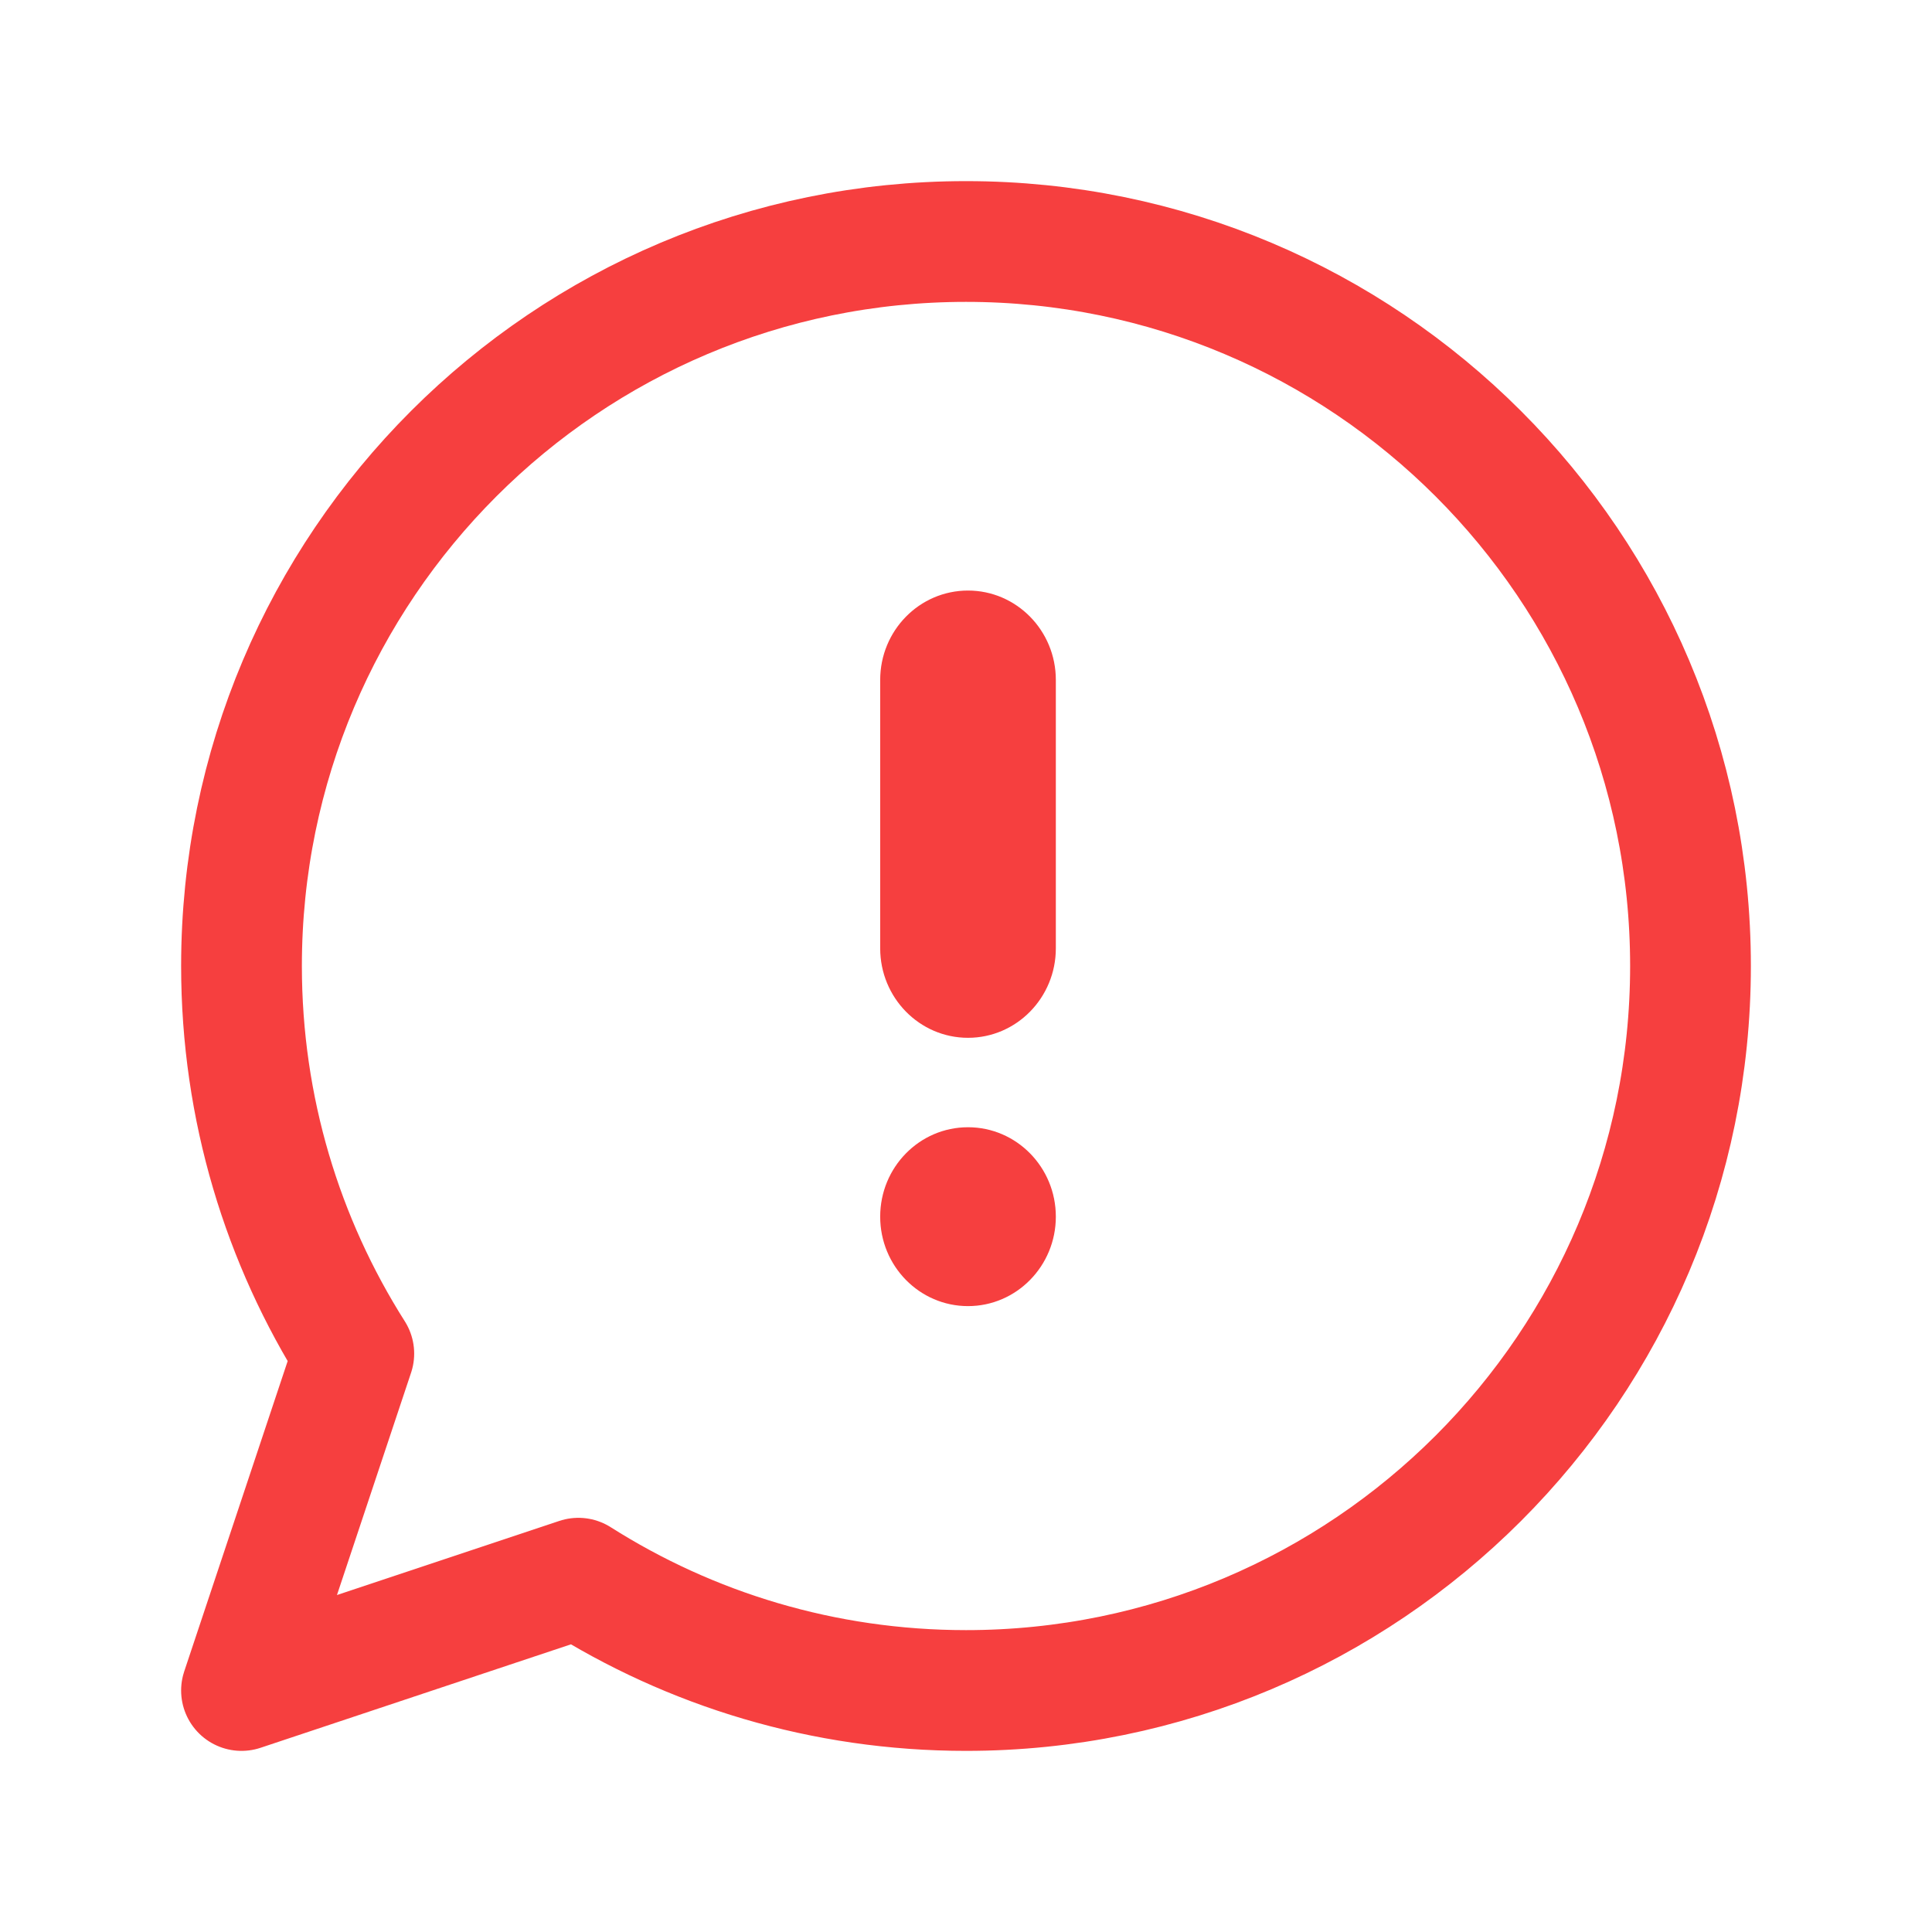
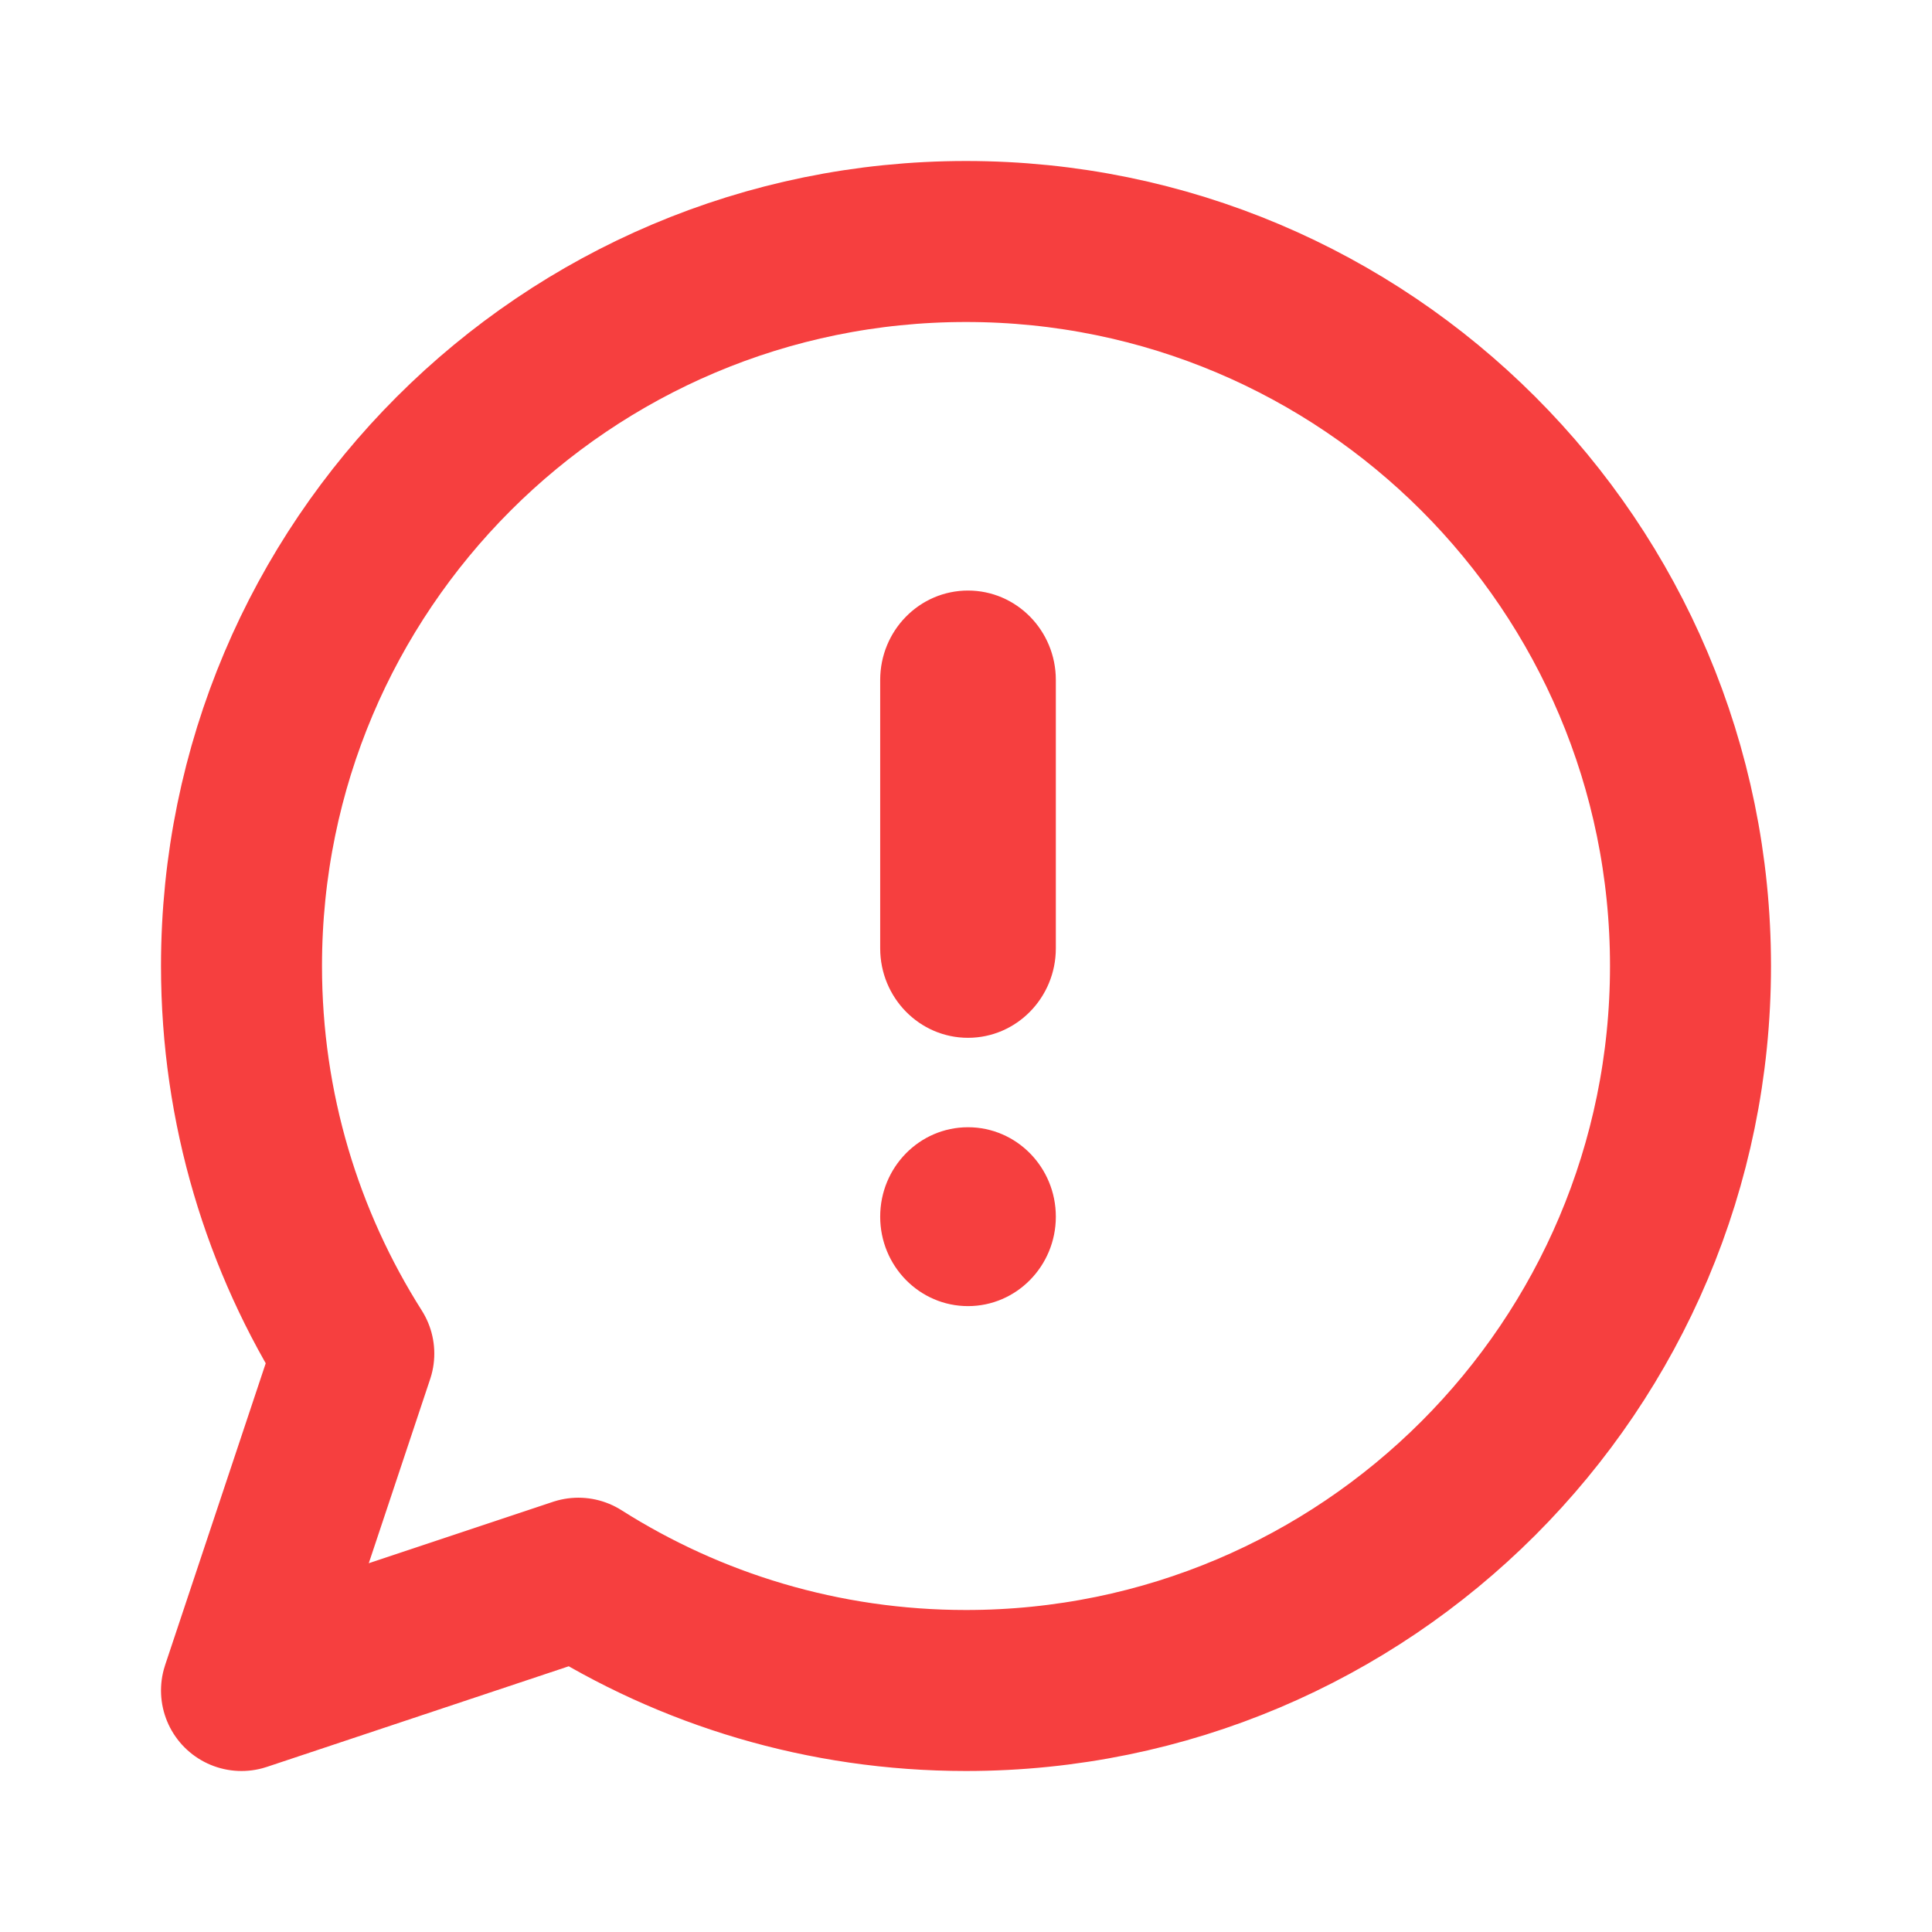
<svg xmlns="http://www.w3.org/2000/svg" width="24" height="24" viewBox="0 0 24 24" fill="none">
-   <g id="Communication / Chat_Circle">
-     <path id="Vector" d="M21 12C21 16.971 16.971 21 12 21C10.229 21 8.577 20.488 7.185 19.605L3 21L4.395 16.815C3.512 15.423 3 13.771 3 12C3 7.029 7.029 3 12 3C16.971 3 21 7.029 21 12Z" stroke="#F63F3F" stroke-width="1.5" stroke-linecap="round" stroke-linejoin="round" />
-     <g id="Icon">
-       <path d="M12.025 7.336C12.627 7.336 13.116 7.833 13.116 8.447V11.78C13.116 12.394 12.627 12.892 12.025 12.892C11.422 12.892 10.934 12.394 10.934 11.78V8.447C10.934 7.833 11.422 7.336 12.025 7.336Z" fill="#F63F3F" />
-       <path d="M12.025 14.003C11.422 14.003 10.934 14.5 10.934 15.114C10.934 15.727 11.422 16.225 12.025 16.225C12.627 16.225 13.116 15.727 13.116 15.114C13.116 14.5 12.627 14.003 12.025 14.003Z" fill="#F63F3F" />
-     </g>
-   </g>
+   <path d="M21 12C21 16.971 16.971 21 12 21C10.229 21 8.577 20.488 7.185 19.605L3 21L4.395 16.815C3.512 15.423 3 13.771 3 12C3 7.029 7.029 3 12 3C16.971 3 21 7.029 21 12Z" stroke="#F63F3F" stroke-width="2" stroke-linecap="round" stroke-linejoin="round" />
+   <path d="M12.025 7.336C12.627 7.336 13.116 7.833 13.116 8.447V11.78C13.116 12.394 12.627 12.892 12.025 12.892C11.422 12.892 10.934 12.394 10.934 11.78V8.447C10.934 7.833 11.422 7.336 12.025 7.336Z" fill="#F63F3F" />
+   <path d="M12.025 14.003C11.422 14.003 10.934 14.5 10.934 15.114C10.934 15.727 11.422 16.225 12.025 16.225C12.627 16.225 13.116 15.727 13.116 15.114C13.116 14.5 12.627 14.003 12.025 14.003Z" fill="#F63F3F" />
</svg>
